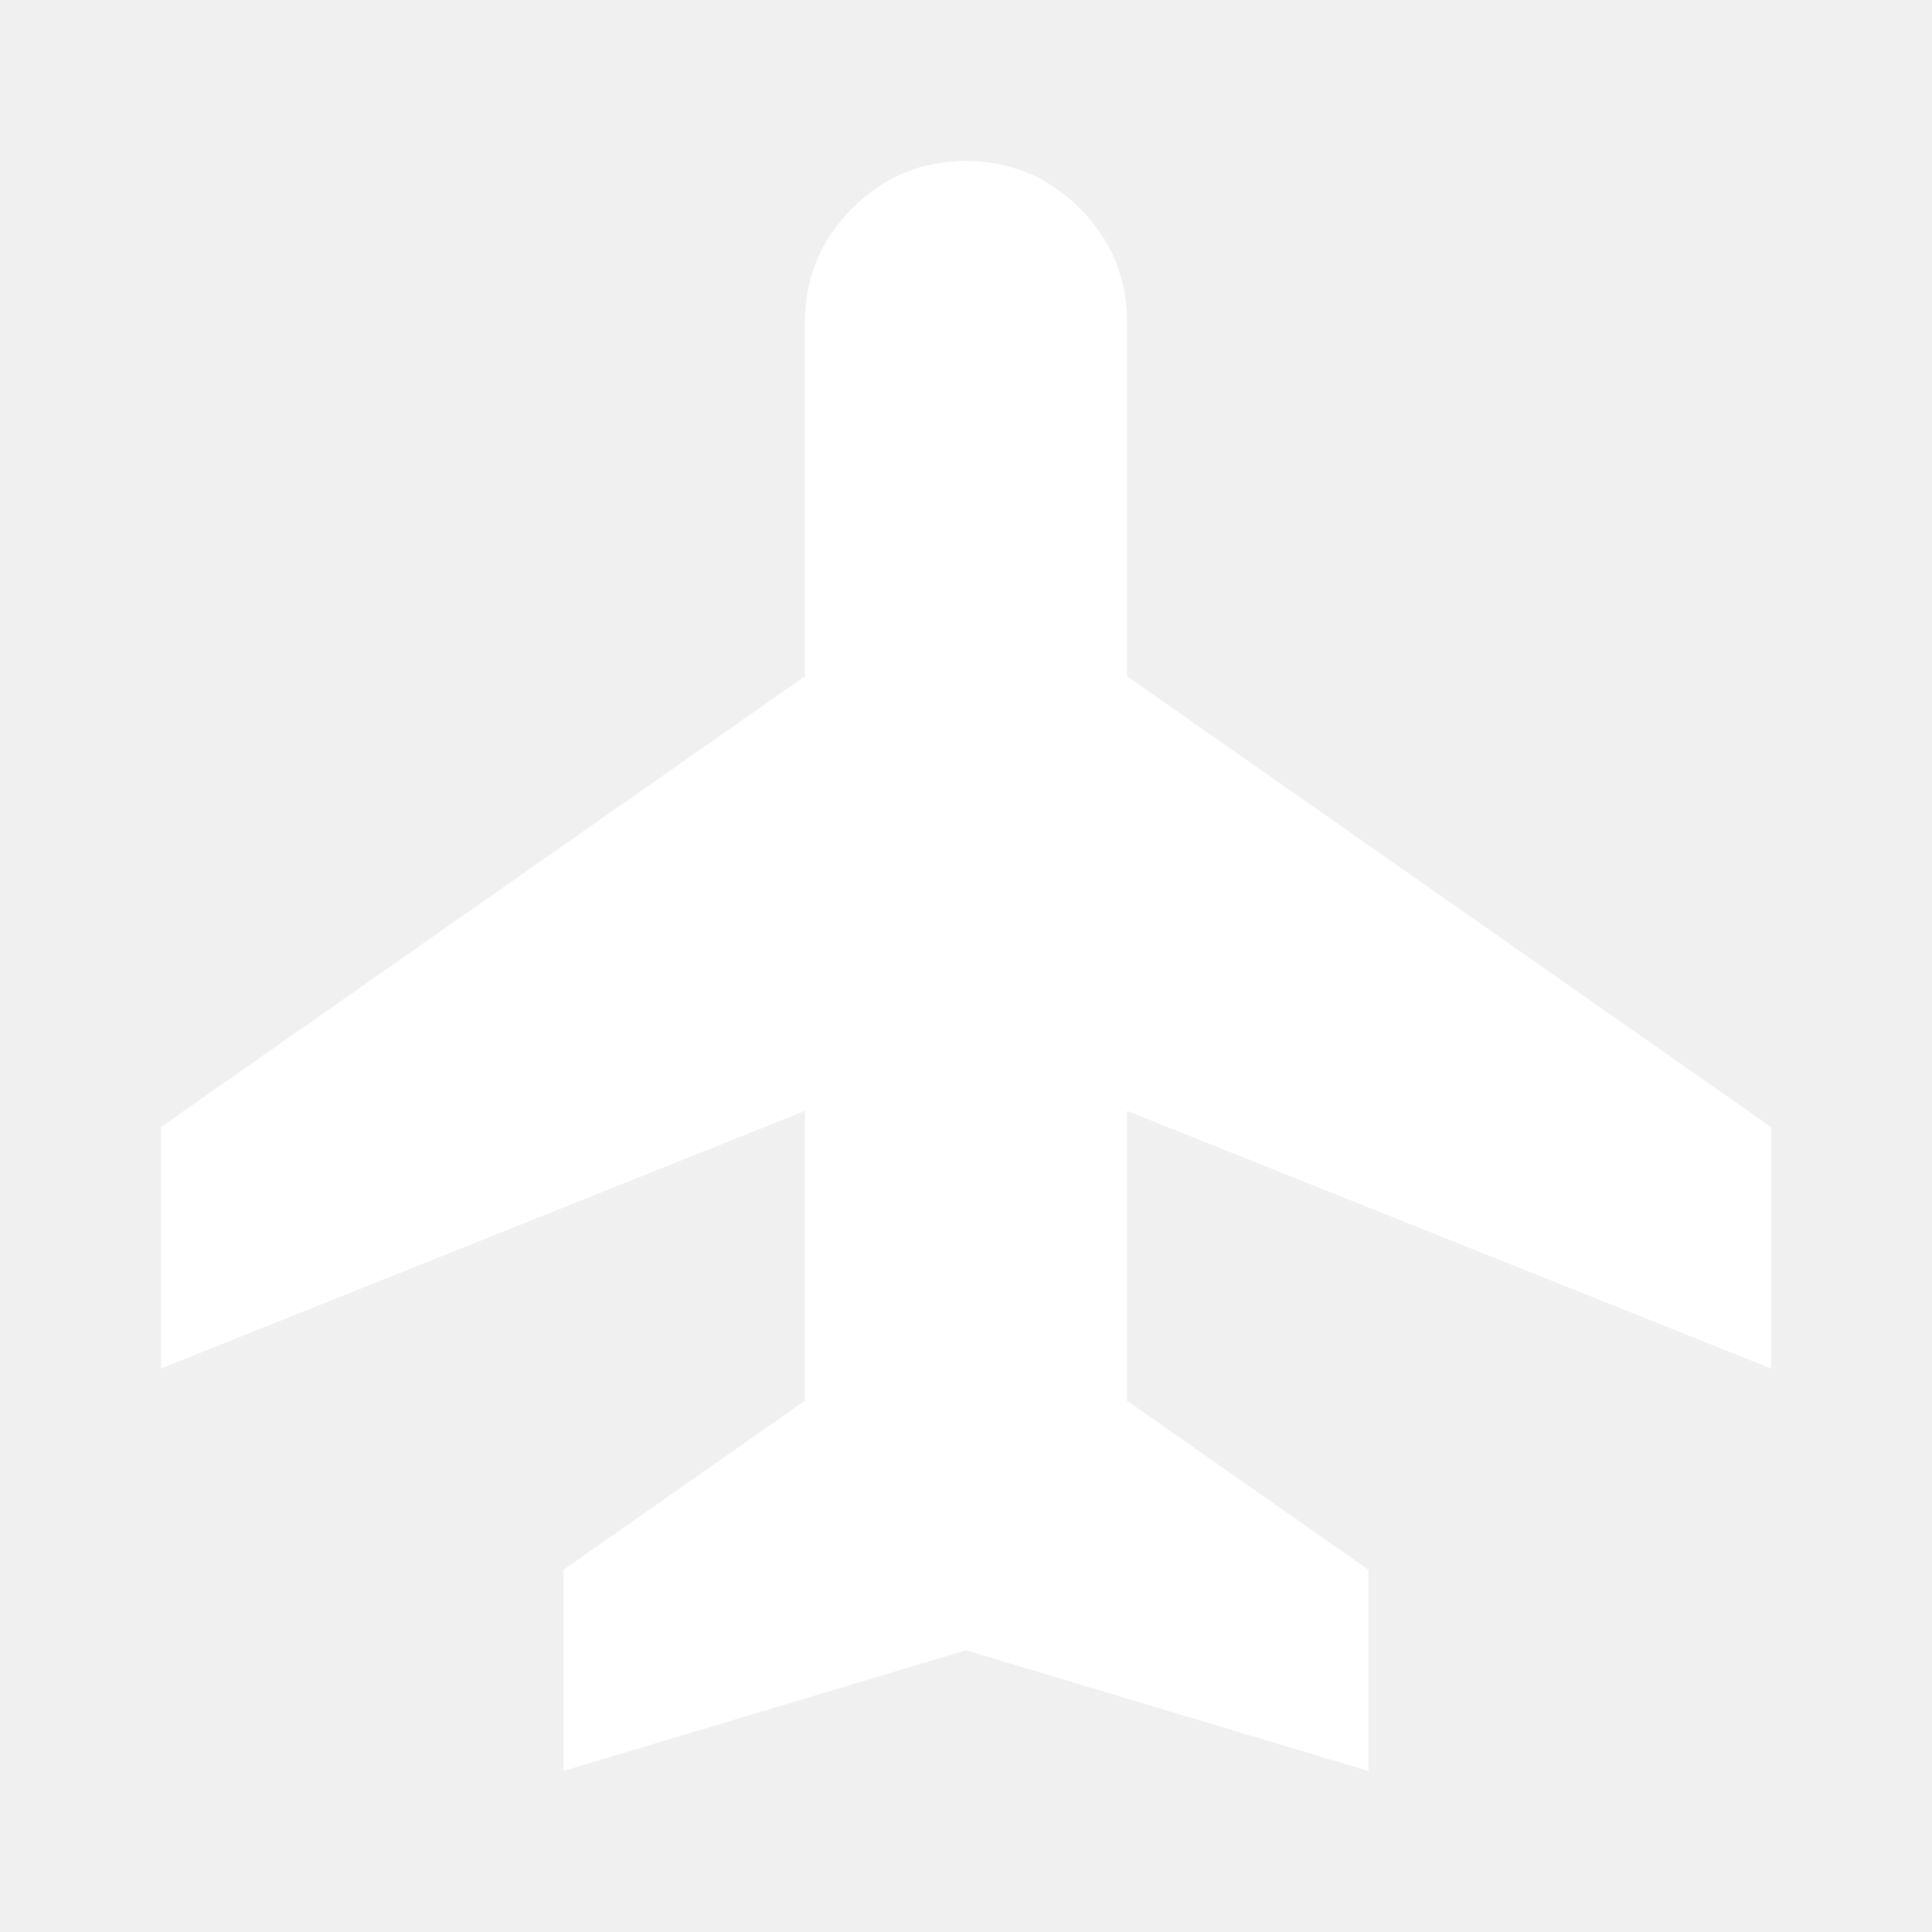
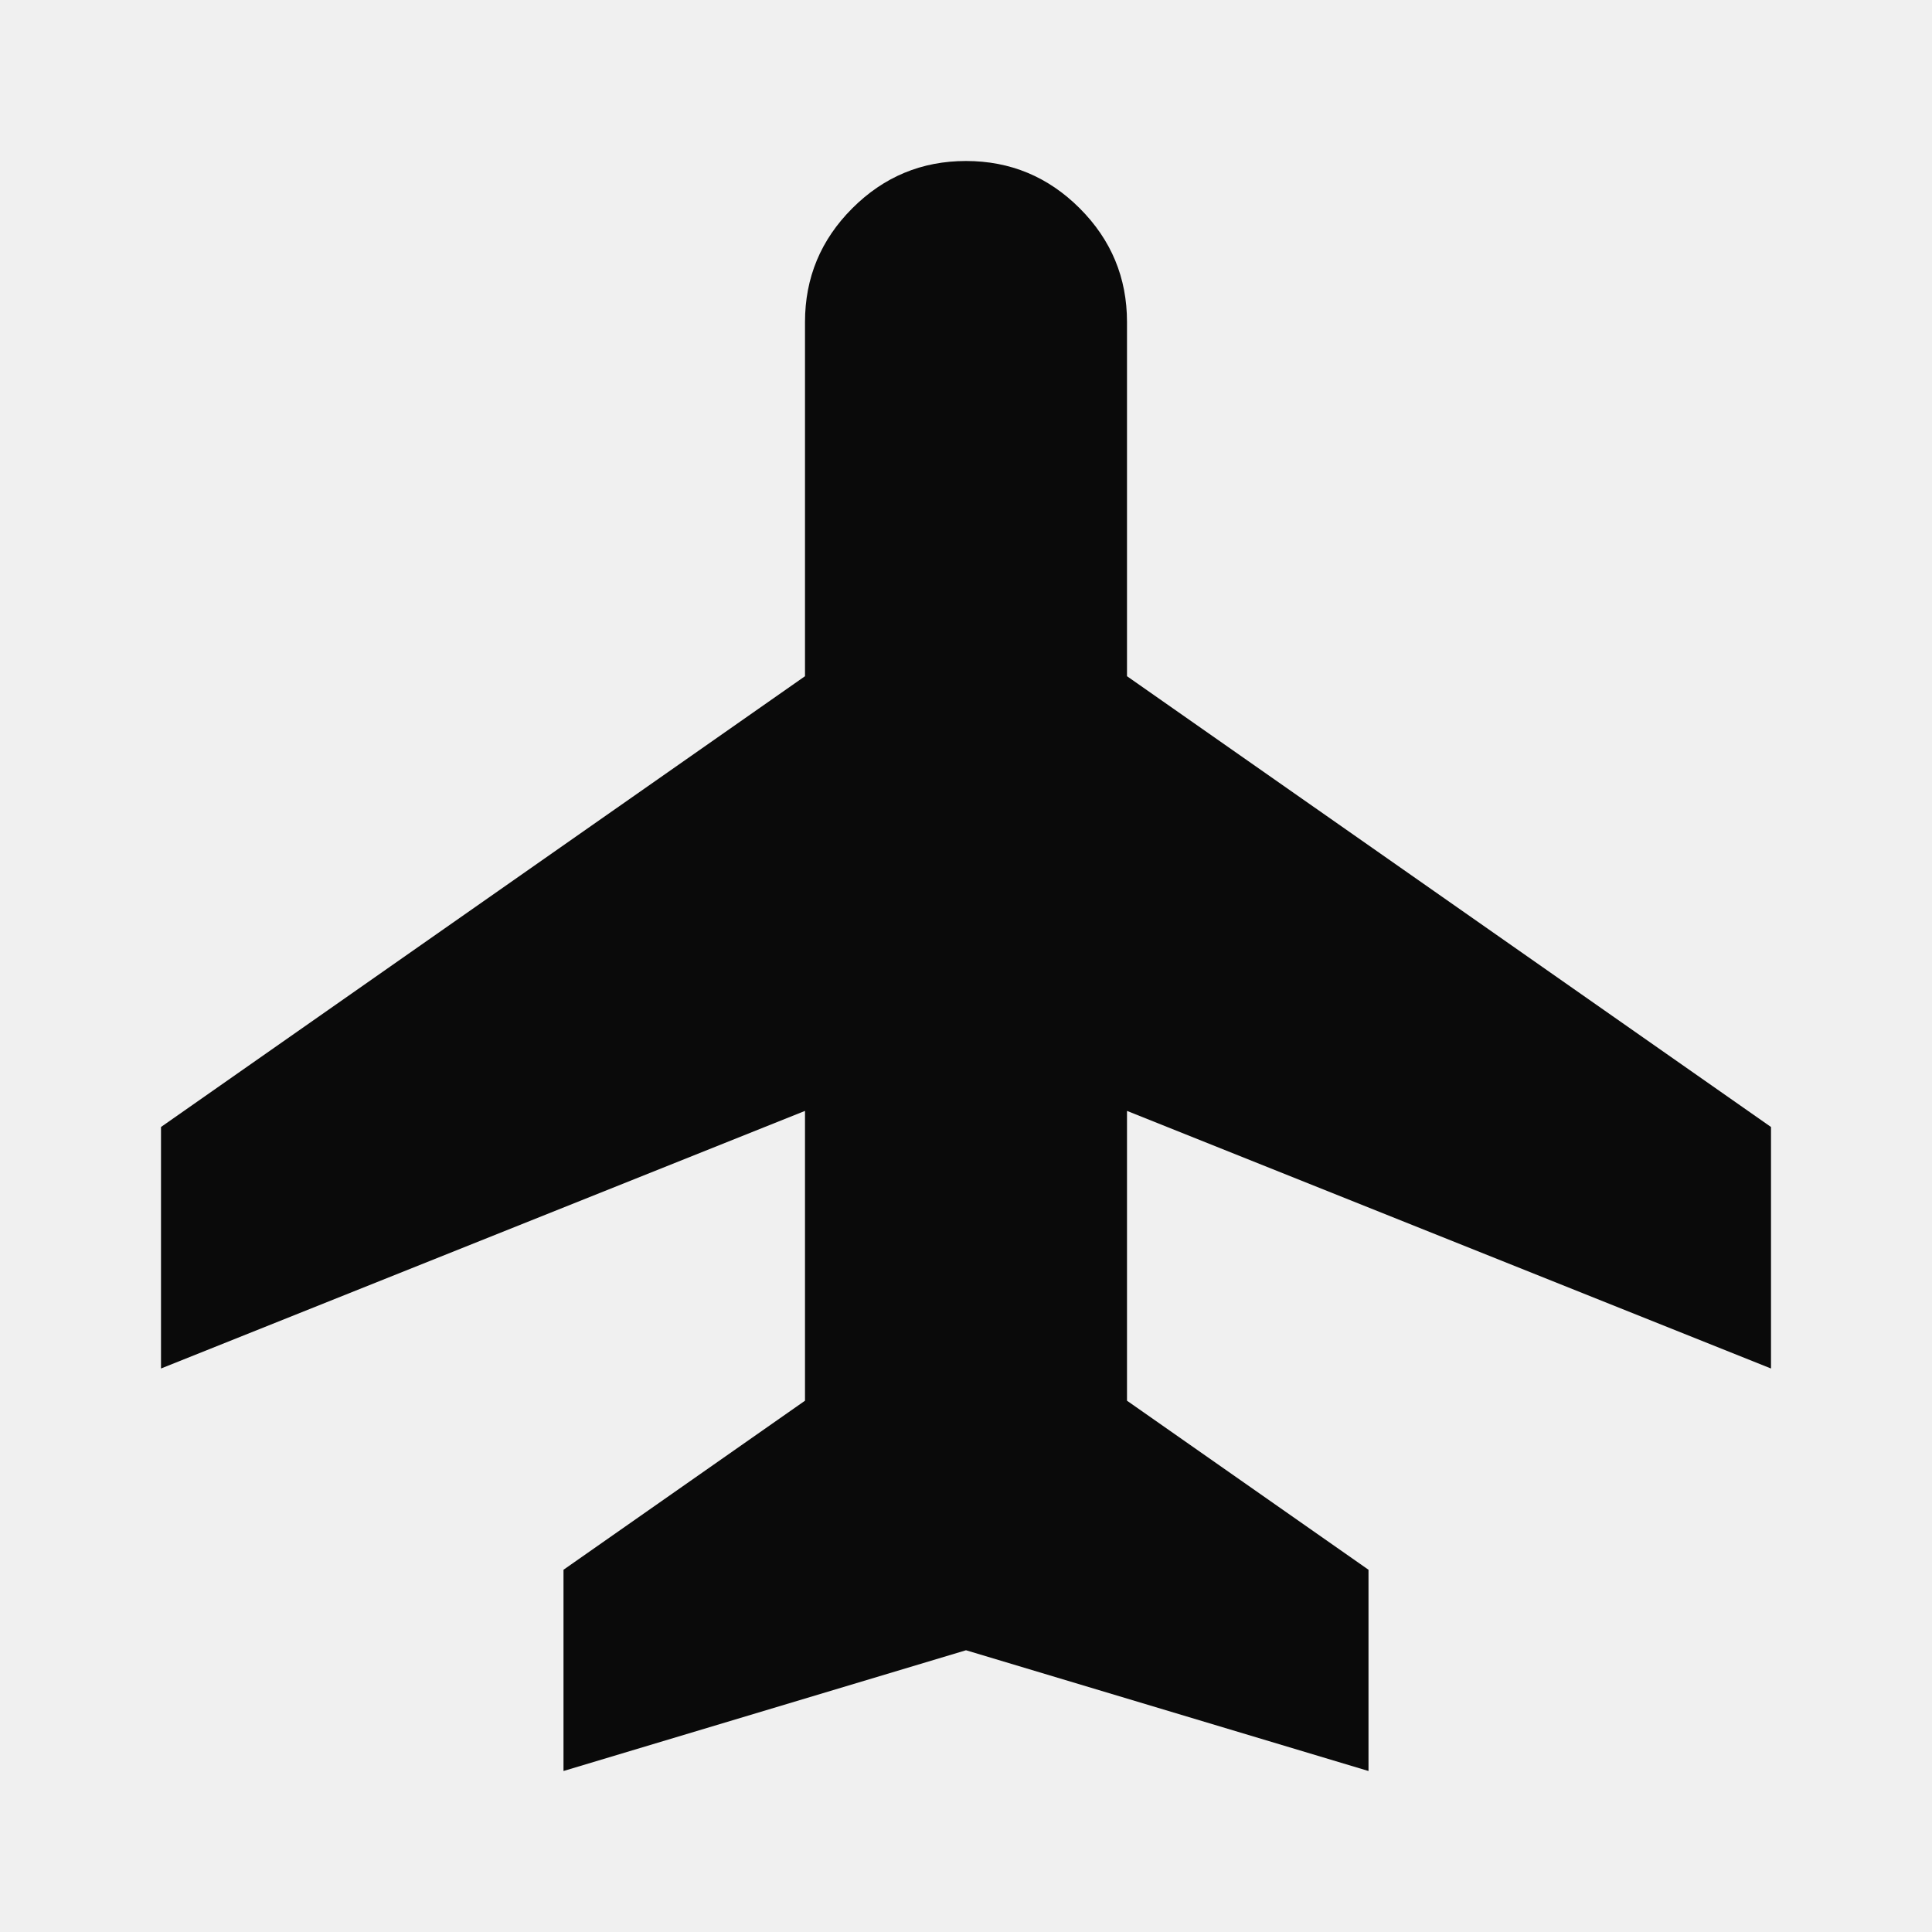
- <svg xmlns="http://www.w3.org/2000/svg" height="24px" viewBox="0 -960 960 960" width="24px" fill="#FFFFFF">
+ <svg xmlns="http://www.w3.org/2000/svg" height="24px" viewBox="0 -960 960 960" width="24px" fill="#0a0a0a">
  <path d="M280-80v-100l120-84v-144L80-280v-120l320-224v-176q0-33 23.5-56.5T480-880q33 0 56.5 23.5T560-800v176l320 224v120L560-408v144l120 84v100l-200-60-200 60Z" />
</svg>
